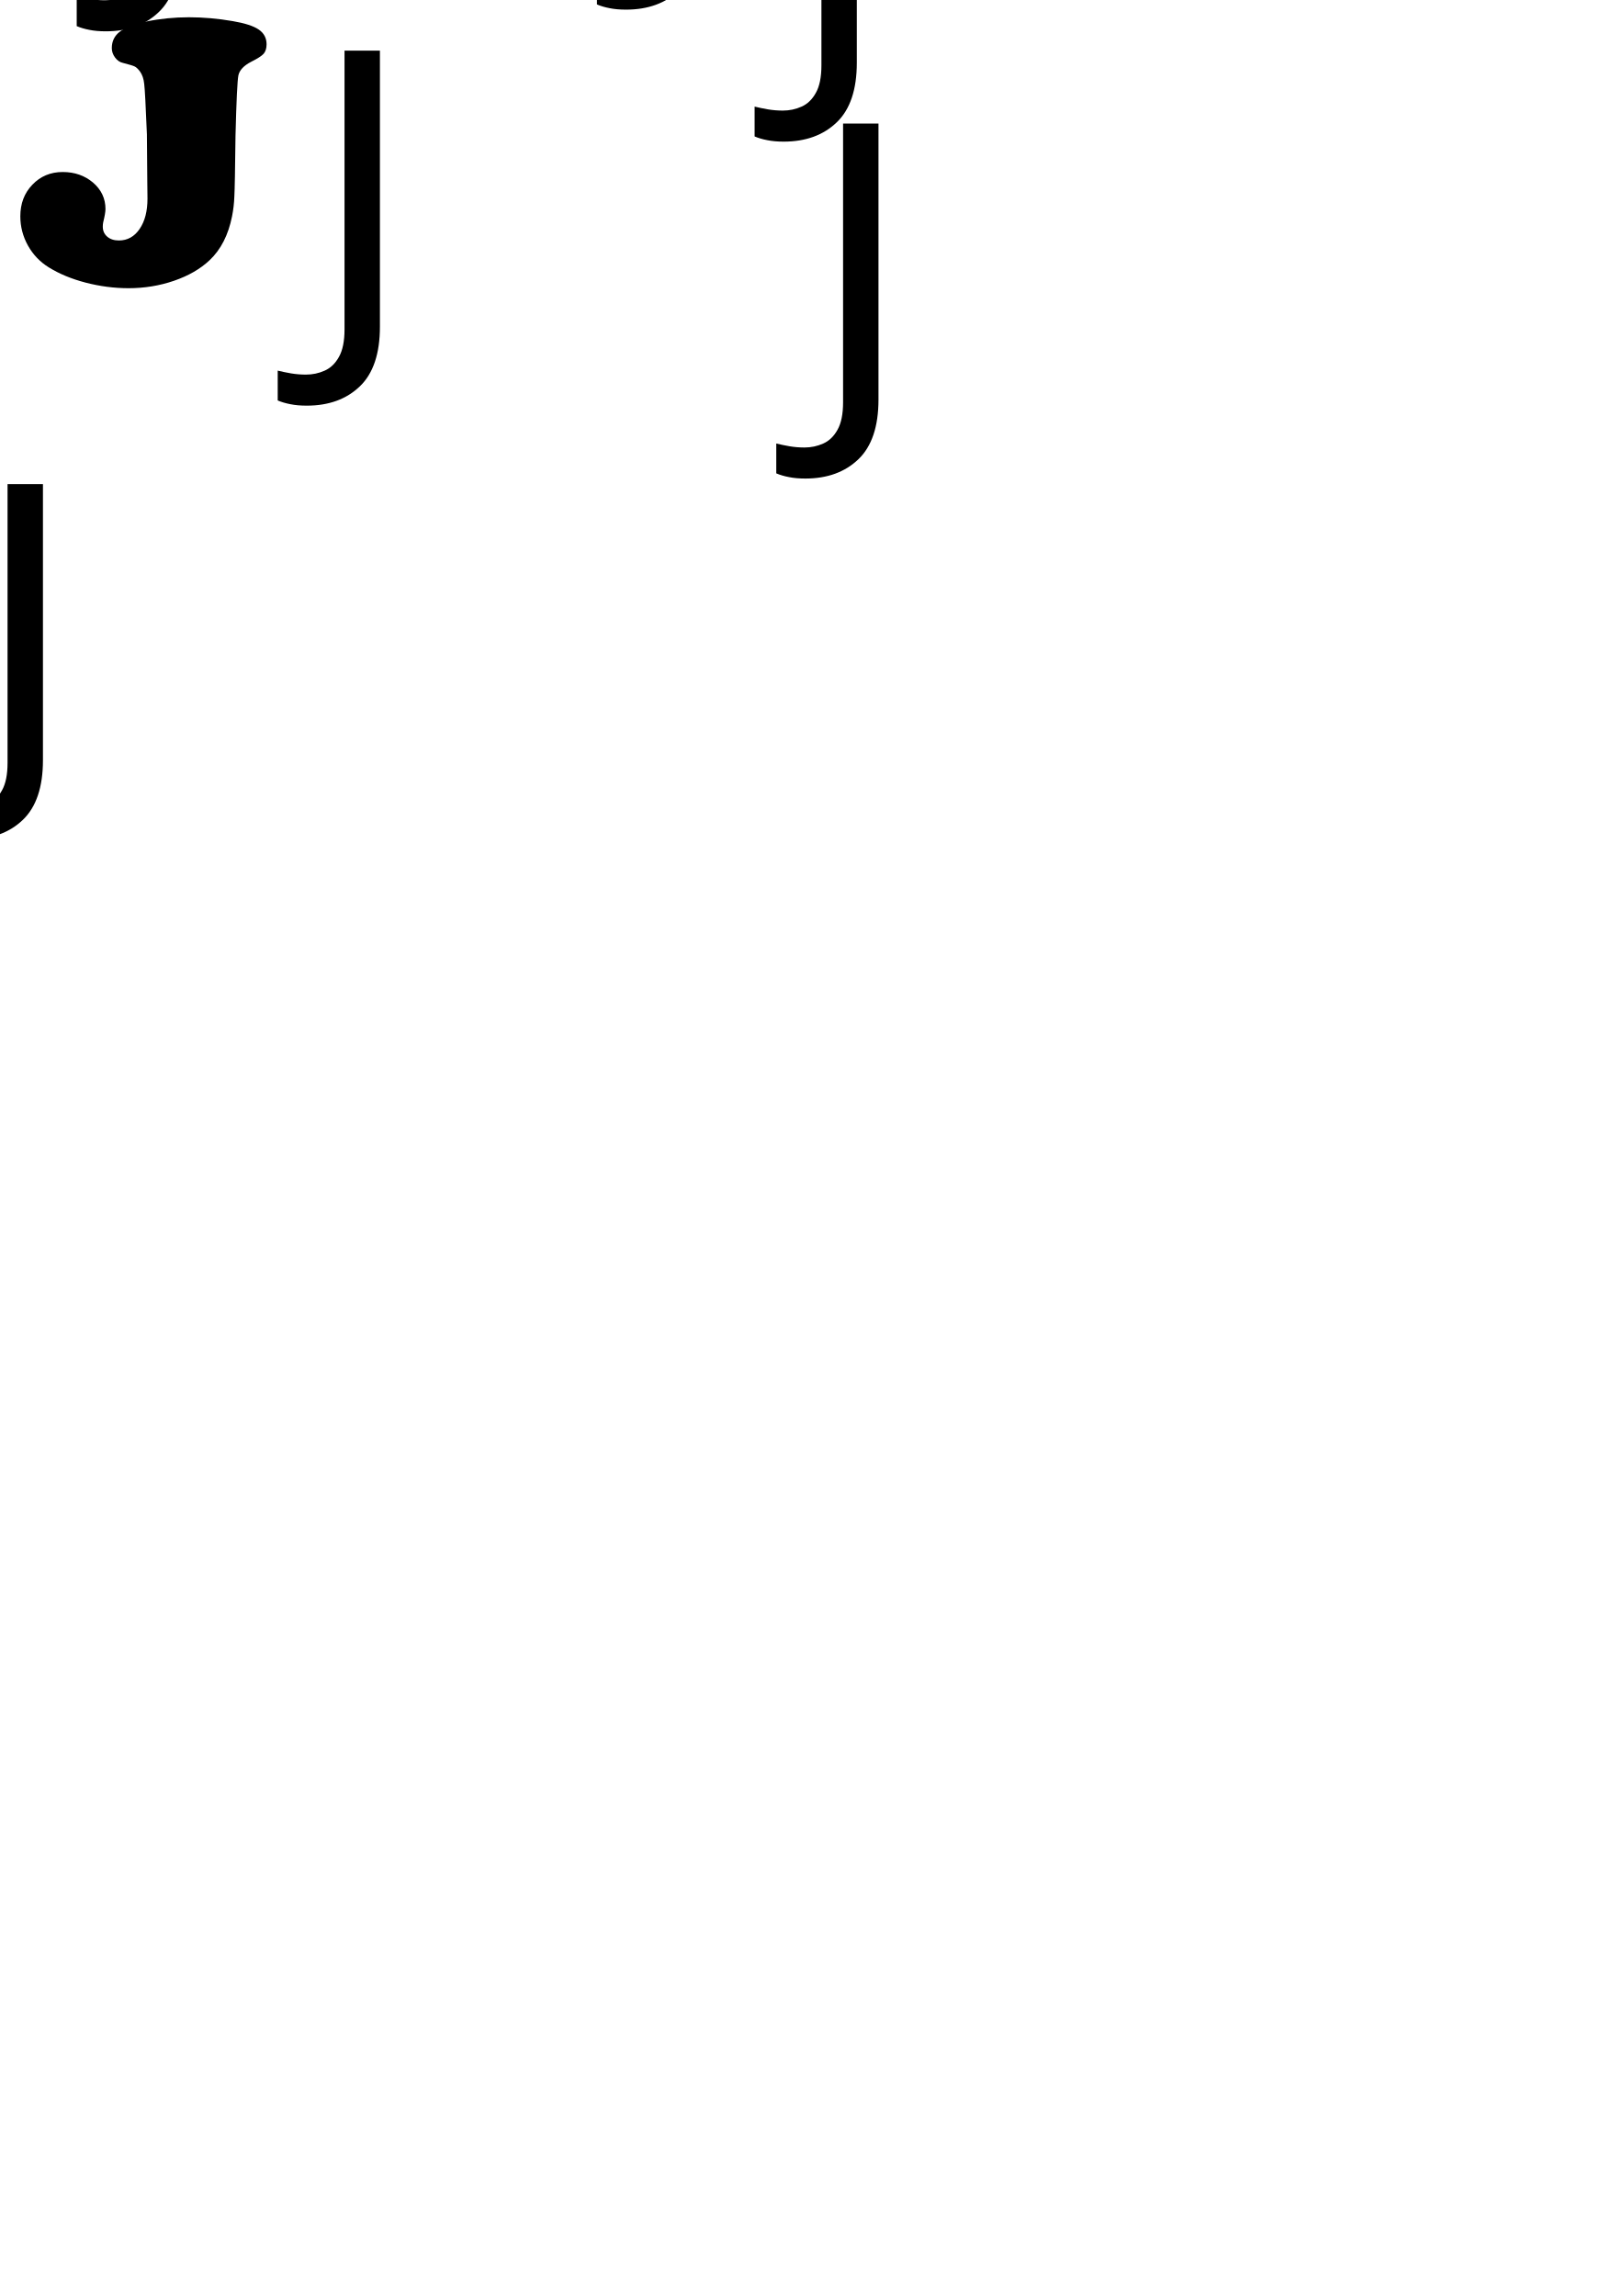
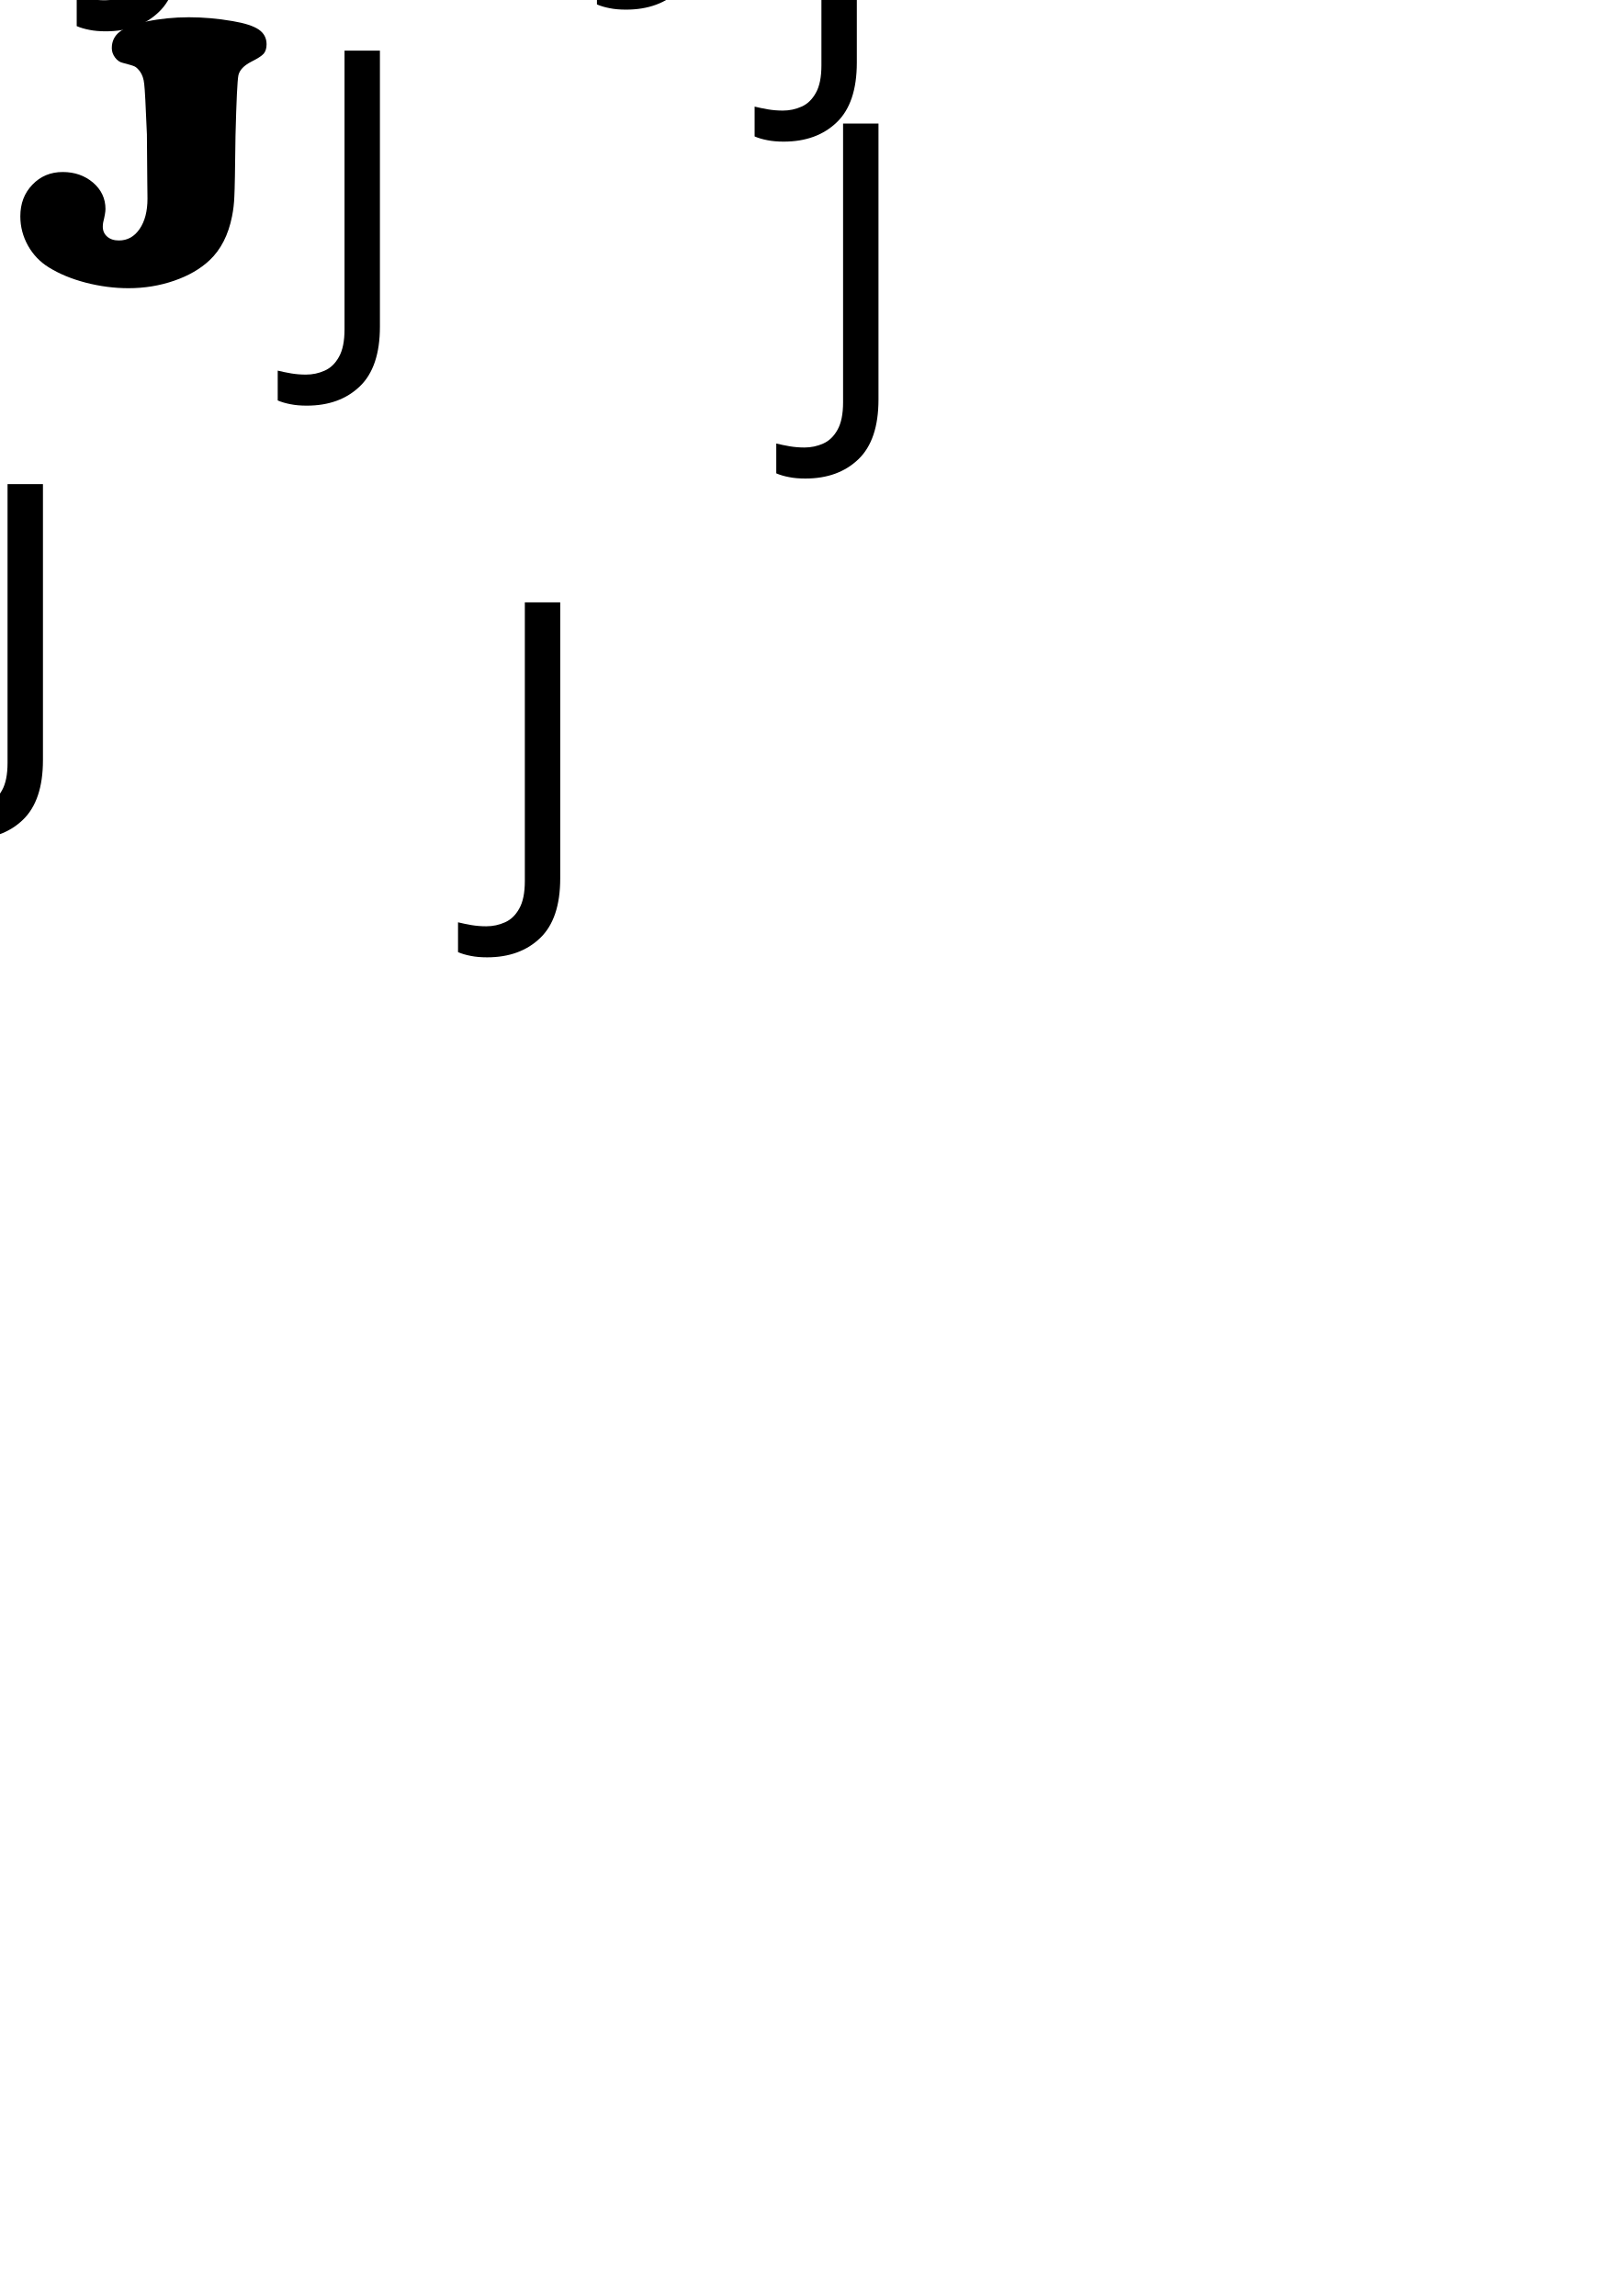
<svg xmlns="http://www.w3.org/2000/svg" width="210mm" height="297mm" viewBox="0 0 210 297" version="1.1" id="svg5">
  <defs id="defs2" />
  <g id="layer1">
    <g aria-label="J" id="text2234" style="font-size:50.8px;line-height:1.25;font-family:Helvetica;-inkscape-font-specification:Helvetica;stroke-width:0.265">
      <path d="m 24.432,2.233 c 1.852,0 3.737,0.165 5.655,0.496 1.571,0.265 2.695,0.628 3.373,1.091 0.678,0.463 1.017,1.1 1.017,1.91 0,0.513 -0.124,0.918 -0.372,1.215 -0.248,0.281 -0.785,0.628 -1.612,1.042 -0.959,0.496 -1.513,1.083 -1.662,1.761 -0.132,0.661 -0.256,3.258 -0.372,7.789 -0.05,4.382 -0.099,7.011 -0.149,7.888 -0.033,0.876 -0.132,1.728 -0.298,2.555 -0.48,2.414 -1.447,4.308 -2.902,5.68 -1.191,1.124 -2.72,2.009 -4.589,2.654 -1.869,0.645 -3.836,0.967 -5.904,0.967 -1.836,0 -3.679,-0.24 -5.531,-0.719 C 9.251,36.084 7.656,35.422 6.3,34.579 5.175,33.884 4.282,32.95 3.621,31.776 2.959,30.585 2.629,29.32 2.629,27.981 c 0,-1.654 0.521,-3.018 1.563,-4.093 1.042,-1.091 2.348,-1.637 3.919,-1.637 1.538,0 2.844,0.455 3.919,1.364 1.075,0.926 1.612,2.067 1.612,3.423 0,0.347 -0.099,0.926 -0.298,1.736 -0.033,0.165 -0.05,0.347 -0.05,0.546 0,0.529 0.19,0.959 0.571,1.29 0.38,0.331 0.885,0.496 1.513,0.496 1.108,0 2.001,-0.496 2.679,-1.488 0.678,-0.992 1.017,-2.299 1.017,-3.919 -0.008,-0.752 -0.017,-1.505 -0.025,-2.257 -0.017,-2.026 -0.033,-4.051 -0.05,-6.077 -0.149,-3.688 -0.265,-5.854 -0.347,-6.499 C 18.586,10.204 18.404,9.667 18.107,9.253 17.859,8.922 17.635,8.707 17.437,8.608 17.255,8.509 16.742,8.352 15.899,8.137 15.502,8.054 15.163,7.823 14.882,7.442 c -0.281,-0.38 -0.422,-0.785 -0.422,-1.215 0,-0.893 0.347,-1.604 1.042,-2.133 0.711,-0.546 1.86,-0.984 3.448,-1.315 1.769,-0.364 3.597,-0.546 5.482,-0.546 z" style="font-family:'Cooper Black';-inkscape-font-specification:'Cooper Black, '" id="path14904" />
    </g>
    <text xml:space="preserve" style="font-size:50.8px;line-height:1.25;font-family:Helvetica;-inkscape-font-specification:Helvetica;stroke-width:0.265" x="-3.696" y="98.889" id="text16426">
      <tspan id="tspan16424" style="font-style:normal;font-variant:normal;font-weight:normal;font-stretch:normal;font-size:50.8px;font-family:'Snap ITC';-inkscape-font-specification:'Snap ITC';stroke-width:0.265" x="-3.696" y="98.889">J</tspan>
    </text>
    <text xml:space="preserve" style="font-size:50.8px;line-height:1.25;font-family:Helvetica;-inkscape-font-specification:Helvetica;stroke-width:0.265" x="-26.889" y="-1.657" id="text25420">
      <tspan id="tspan25418" style="font-style:normal;font-variant:normal;font-weight:normal;font-stretch:normal;font-size:50.8px;font-family:Magneto;-inkscape-font-specification:Magneto;stroke-width:0.265" x="-26.889" y="-1.657">J</tspan>
    </text>
    <text xml:space="preserve" style="font-size:50.8px;line-height:1.25;font-family:Helvetica;-inkscape-font-specification:Helvetica;stroke-width:0.265" x="101.565" y="8.665" id="text37412">
      <tspan id="tspan37410" style="font-style:normal;font-variant:normal;font-weight:normal;font-stretch:normal;font-size:50.8px;font-family:'Modern No. 20';-inkscape-font-specification:'Modern No. 20, ';stroke-width:0.265" x="101.565" y="8.665">J</tspan>
    </text>
    <text xml:space="preserve" style="font-size:50.8px;line-height:1.25;font-family:Helvetica;-inkscape-font-specification:Helvetica;stroke-width:0.265" x="-26.589" y="65.69" id="text16426-1">
      <tspan id="tspan16424-1" style="font-style:normal;font-variant:normal;font-weight:normal;font-stretch:normal;font-size:50.8px;font-family:monospace;-inkscape-font-specification:monospace;stroke-width:0.265" x="-26.589" y="65.69">J</tspan>
    </text>
    <text xml:space="preserve" style="font-size:50.8px;line-height:1.25;font-family:Helvetica;-inkscape-font-specification:Helvetica;stroke-width:0.265" x="104.368" y="52.248" id="text43839">
      <tspan id="tspan43837" style="font-style:normal;font-variant:normal;font-weight:normal;font-stretch:normal;font-size:50.8px;font-family:'Monotype Corsiva';-inkscape-font-specification:'Monotype Corsiva';stroke-width:0.265" x="104.368" y="52.248">J</tspan>
    </text>
    <text xml:space="preserve" style="font-size:50.8px;line-height:1.25;font-family:Helvetica;-inkscape-font-specification:Helvetica;stroke-width:0.265" x="13.89" y="-5.607" id="text47321">
      <tspan id="tspan47319" style="font-style:normal;font-variant:normal;font-weight:normal;font-stretch:normal;font-size:50.8px;font-family:'OCR A Extended';-inkscape-font-specification:'OCR A Extended';stroke-width:0.265" x="13.89" y="-5.607">J</tspan>
    </text>
    <text xml:space="preserve" style="font-size:50.8px;line-height:1.25;font-family:Helvetica;-inkscape-font-specification:Helvetica;stroke-width:0.265" x="81.175" y="-8.411" id="text54711">
      <tspan id="tspan54709" style="font-style:normal;font-variant:normal;font-weight:normal;font-stretch:normal;font-size:50.8px;font-family:'Rockwell Extra Bold';-inkscape-font-specification:'Rockwell Extra Bold, ';stroke-width:0.265" x="81.175" y="-8.411">J</tspan>
    </text>
    <text xml:space="preserve" style="font-size:50.8px;line-height:1.25;font-family:Helvetica;-inkscape-font-specification:Helvetica;stroke-width:0.265" x="39.887" y="42.818" id="text61219">
      <tspan id="tspan61217" style="font-style:normal;font-variant:normal;font-weight:normal;font-stretch:normal;font-size:50.8px;font-family:Stencil;-inkscape-font-specification:Stencil;stroke-width:0.265" x="39.887" y="42.818">J</tspan>
    </text>
+     <text xml:space="preserve" style="font-size:50.8px;line-height:1.25;font-family:Helvetica;-inkscape-font-specification:Helvetica;stroke-width:0.265" x="63.207" y="114.181" id="text6125">
+       <tspan id="tspan6123" style="font-style:normal;font-variant:normal;font-weight:normal;font-stretch:normal;font-size:50.8px;font-family:'Cooper Black';-inkscape-font-specification:'Cooper Black, ';stroke-width:0.265" x="63.207" y="114.181">J</tspan>
+     </text>
  </g>
</svg>
